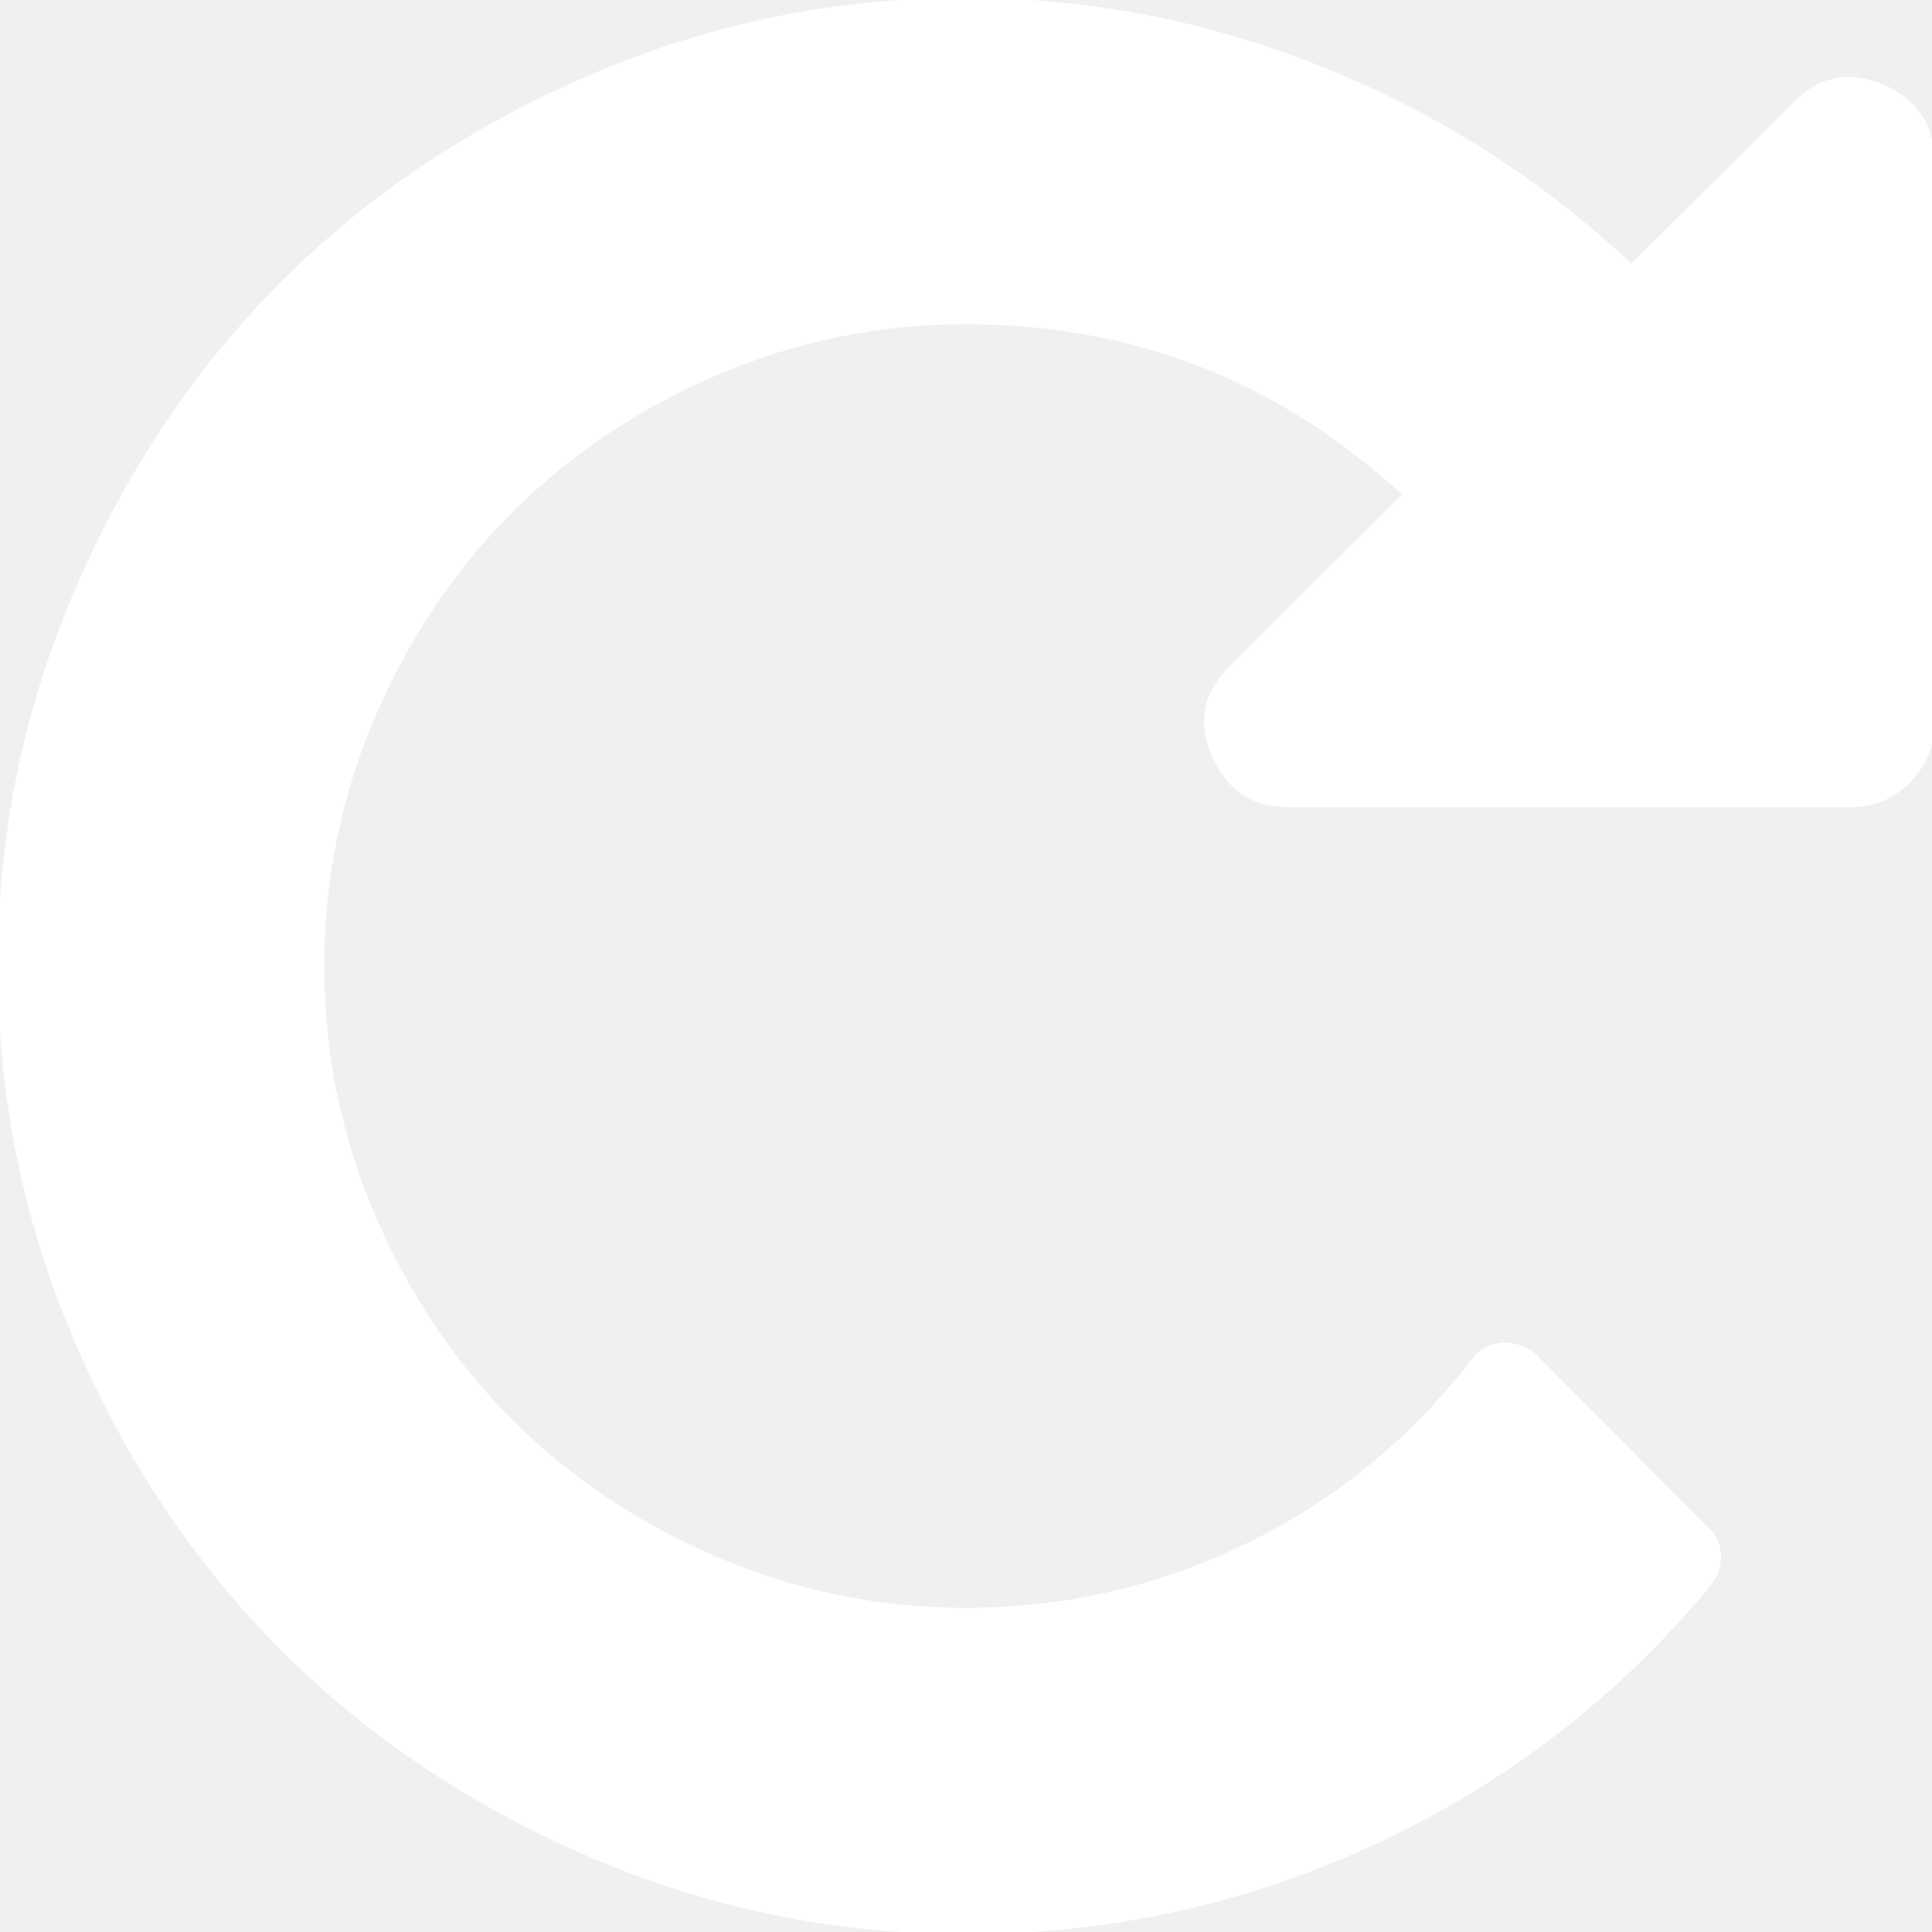
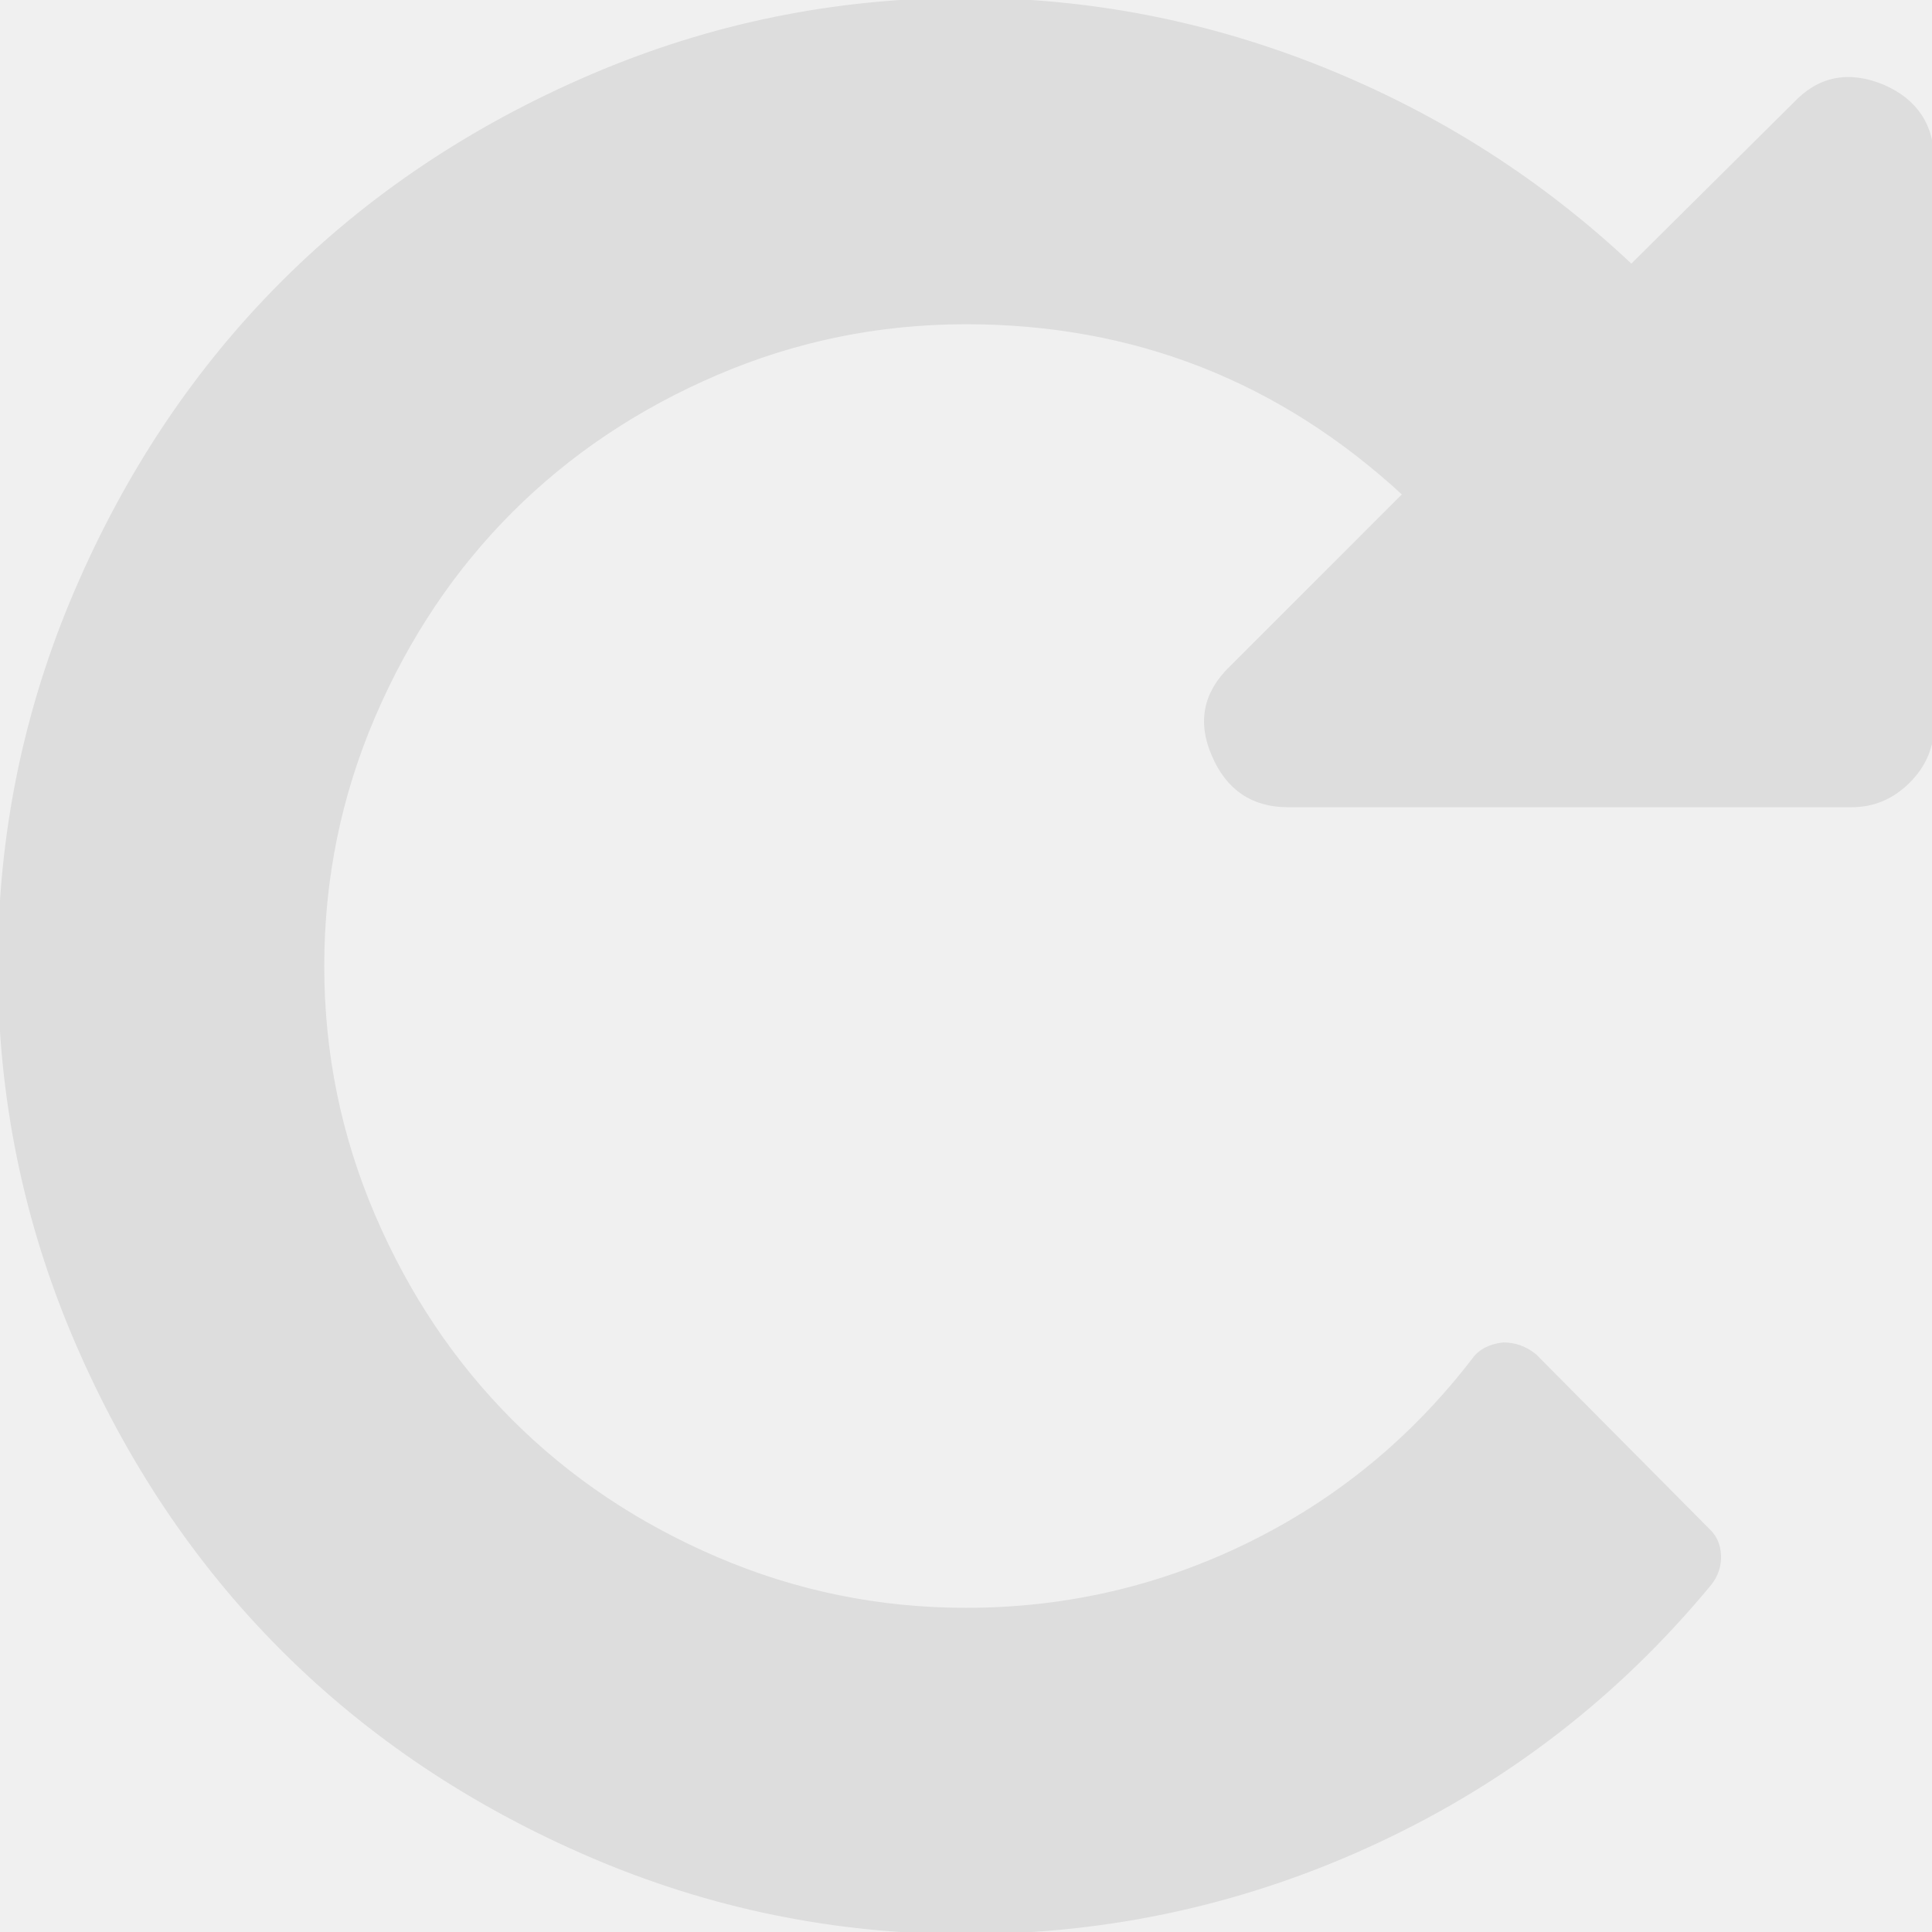
<svg xmlns="http://www.w3.org/2000/svg" version="1.1" id="Capa_1" x="0px" y="0px" width="438.542px" height="438.542px" viewBox="0 0 438.542 438.542" style="enable-background:new 0 0 438.542 438.542;" xml:space="preserve">
  <g>
-     <path stroke="white" fill="white" d="M427.408,19.697c-7.803-3.23-14.463-1.902-19.986,3.999l-37.116,36.834C349.94,41.305,326.672,26.412,300.5,15.848   C274.328,5.285,247.251,0.003,219.271,0.003c-29.692,0-58.052,5.808-85.08,17.417c-27.03,11.61-50.347,27.215-69.951,46.82   c-19.605,19.607-35.214,42.921-46.824,69.949C5.807,161.219,0,189.575,0,219.271c0,29.687,5.807,58.05,17.417,85.079   c11.613,27.031,27.218,50.347,46.824,69.952c19.604,19.599,42.921,35.207,69.951,46.818c27.028,11.611,55.388,17.419,85.08,17.419   c32.736,0,63.865-6.899,93.363-20.7c29.5-13.795,54.625-33.26,75.377-58.386c1.52-1.903,2.234-4.045,2.136-6.424   c-0.089-2.378-0.999-4.329-2.711-5.852l-39.108-39.399c-2.101-1.711-4.473-2.566-7.139-2.566c-3.045,0.38-5.232,1.526-6.566,3.429   c-13.895,18.086-30.93,32.072-51.107,41.977c-20.173,9.894-41.586,14.839-64.237,14.839c-19.792,0-38.684-3.854-56.671-11.564   c-17.989-7.706-33.551-18.127-46.682-31.261c-13.13-13.135-23.551-28.691-31.261-46.682c-7.708-17.987-11.563-36.874-11.563-56.671   c0-19.795,3.858-38.691,11.563-56.674c7.707-17.985,18.127-33.547,31.261-46.678c13.135-13.134,28.693-23.555,46.682-31.265   c17.983-7.707,36.879-11.563,56.671-11.563c38.259,0,71.475,13.039,99.646,39.116l-39.409,39.394   c-5.903,5.711-7.231,12.279-4.001,19.701c3.241,7.614,8.856,11.42,16.854,11.42h127.906c4.949,0,9.23-1.807,12.848-5.424   c3.613-3.616,5.42-7.898,5.42-12.847V36.55C438.542,28.558,434.84,22.943,427.408,19.697z" />
+     <path stroke="#dddddd" fill="#dddddd" d="M427.408,19.697c-7.803-3.23-14.463-1.902-19.986,3.999l-37.116,36.834C349.94,41.305,326.672,26.412,300.5,15.848   C274.328,5.285,247.251,0.003,219.271,0.003c-29.692,0-58.052,5.808-85.08,17.417c-27.03,11.61-50.347,27.215-69.951,46.82   c-19.605,19.607-35.214,42.921-46.824,69.949C5.807,161.219,0,189.575,0,219.271c0,29.687,5.807,58.05,17.417,85.079   c11.613,27.031,27.218,50.347,46.824,69.952c19.604,19.599,42.921,35.207,69.951,46.818c27.028,11.611,55.388,17.419,85.08,17.419   c32.736,0,63.865-6.899,93.363-20.7c29.5-13.795,54.625-33.26,75.377-58.386c1.52-1.903,2.234-4.045,2.136-6.424   c-0.089-2.378-0.999-4.329-2.711-5.852l-39.108-39.399c-2.101-1.711-4.473-2.566-7.139-2.566c-3.045,0.38-5.232,1.526-6.566,3.429   c-13.895,18.086-30.93,32.072-51.107,41.977c-20.173,9.894-41.586,14.839-64.237,14.839c-19.792,0-38.684-3.854-56.671-11.564   c-17.989-7.706-33.551-18.127-46.682-31.261c-13.13-13.135-23.551-28.691-31.261-46.682c-7.708-17.987-11.563-36.874-11.563-56.671   c0-19.795,3.858-38.691,11.563-56.674c7.707-17.985,18.127-33.547,31.261-46.678c13.135-13.134,28.693-23.555,46.682-31.265   c17.983-7.707,36.879-11.563,56.671-11.563c38.259,0,71.475,13.039,99.646,39.116l-39.409,39.394   c-5.903,5.711-7.231,12.279-4.001,19.701c3.241,7.614,8.856,11.42,16.854,11.42h127.906c4.949,0,9.23-1.807,12.848-5.424   c3.613-3.616,5.42-7.898,5.42-12.847V36.55C438.542,28.558,434.84,22.943,427.408,19.697z" />
  </g>
  <g>
</g>
  <g>
</g>
  <g>
</g>
  <g>
</g>
  <g>
</g>
  <g>
</g>
  <g>
</g>
  <g>
</g>
  <g>
</g>
  <g>
</g>
  <g>
</g>
  <g>
</g>
  <g>
</g>
  <g>
</g>
  <g>
</g>
</svg>
